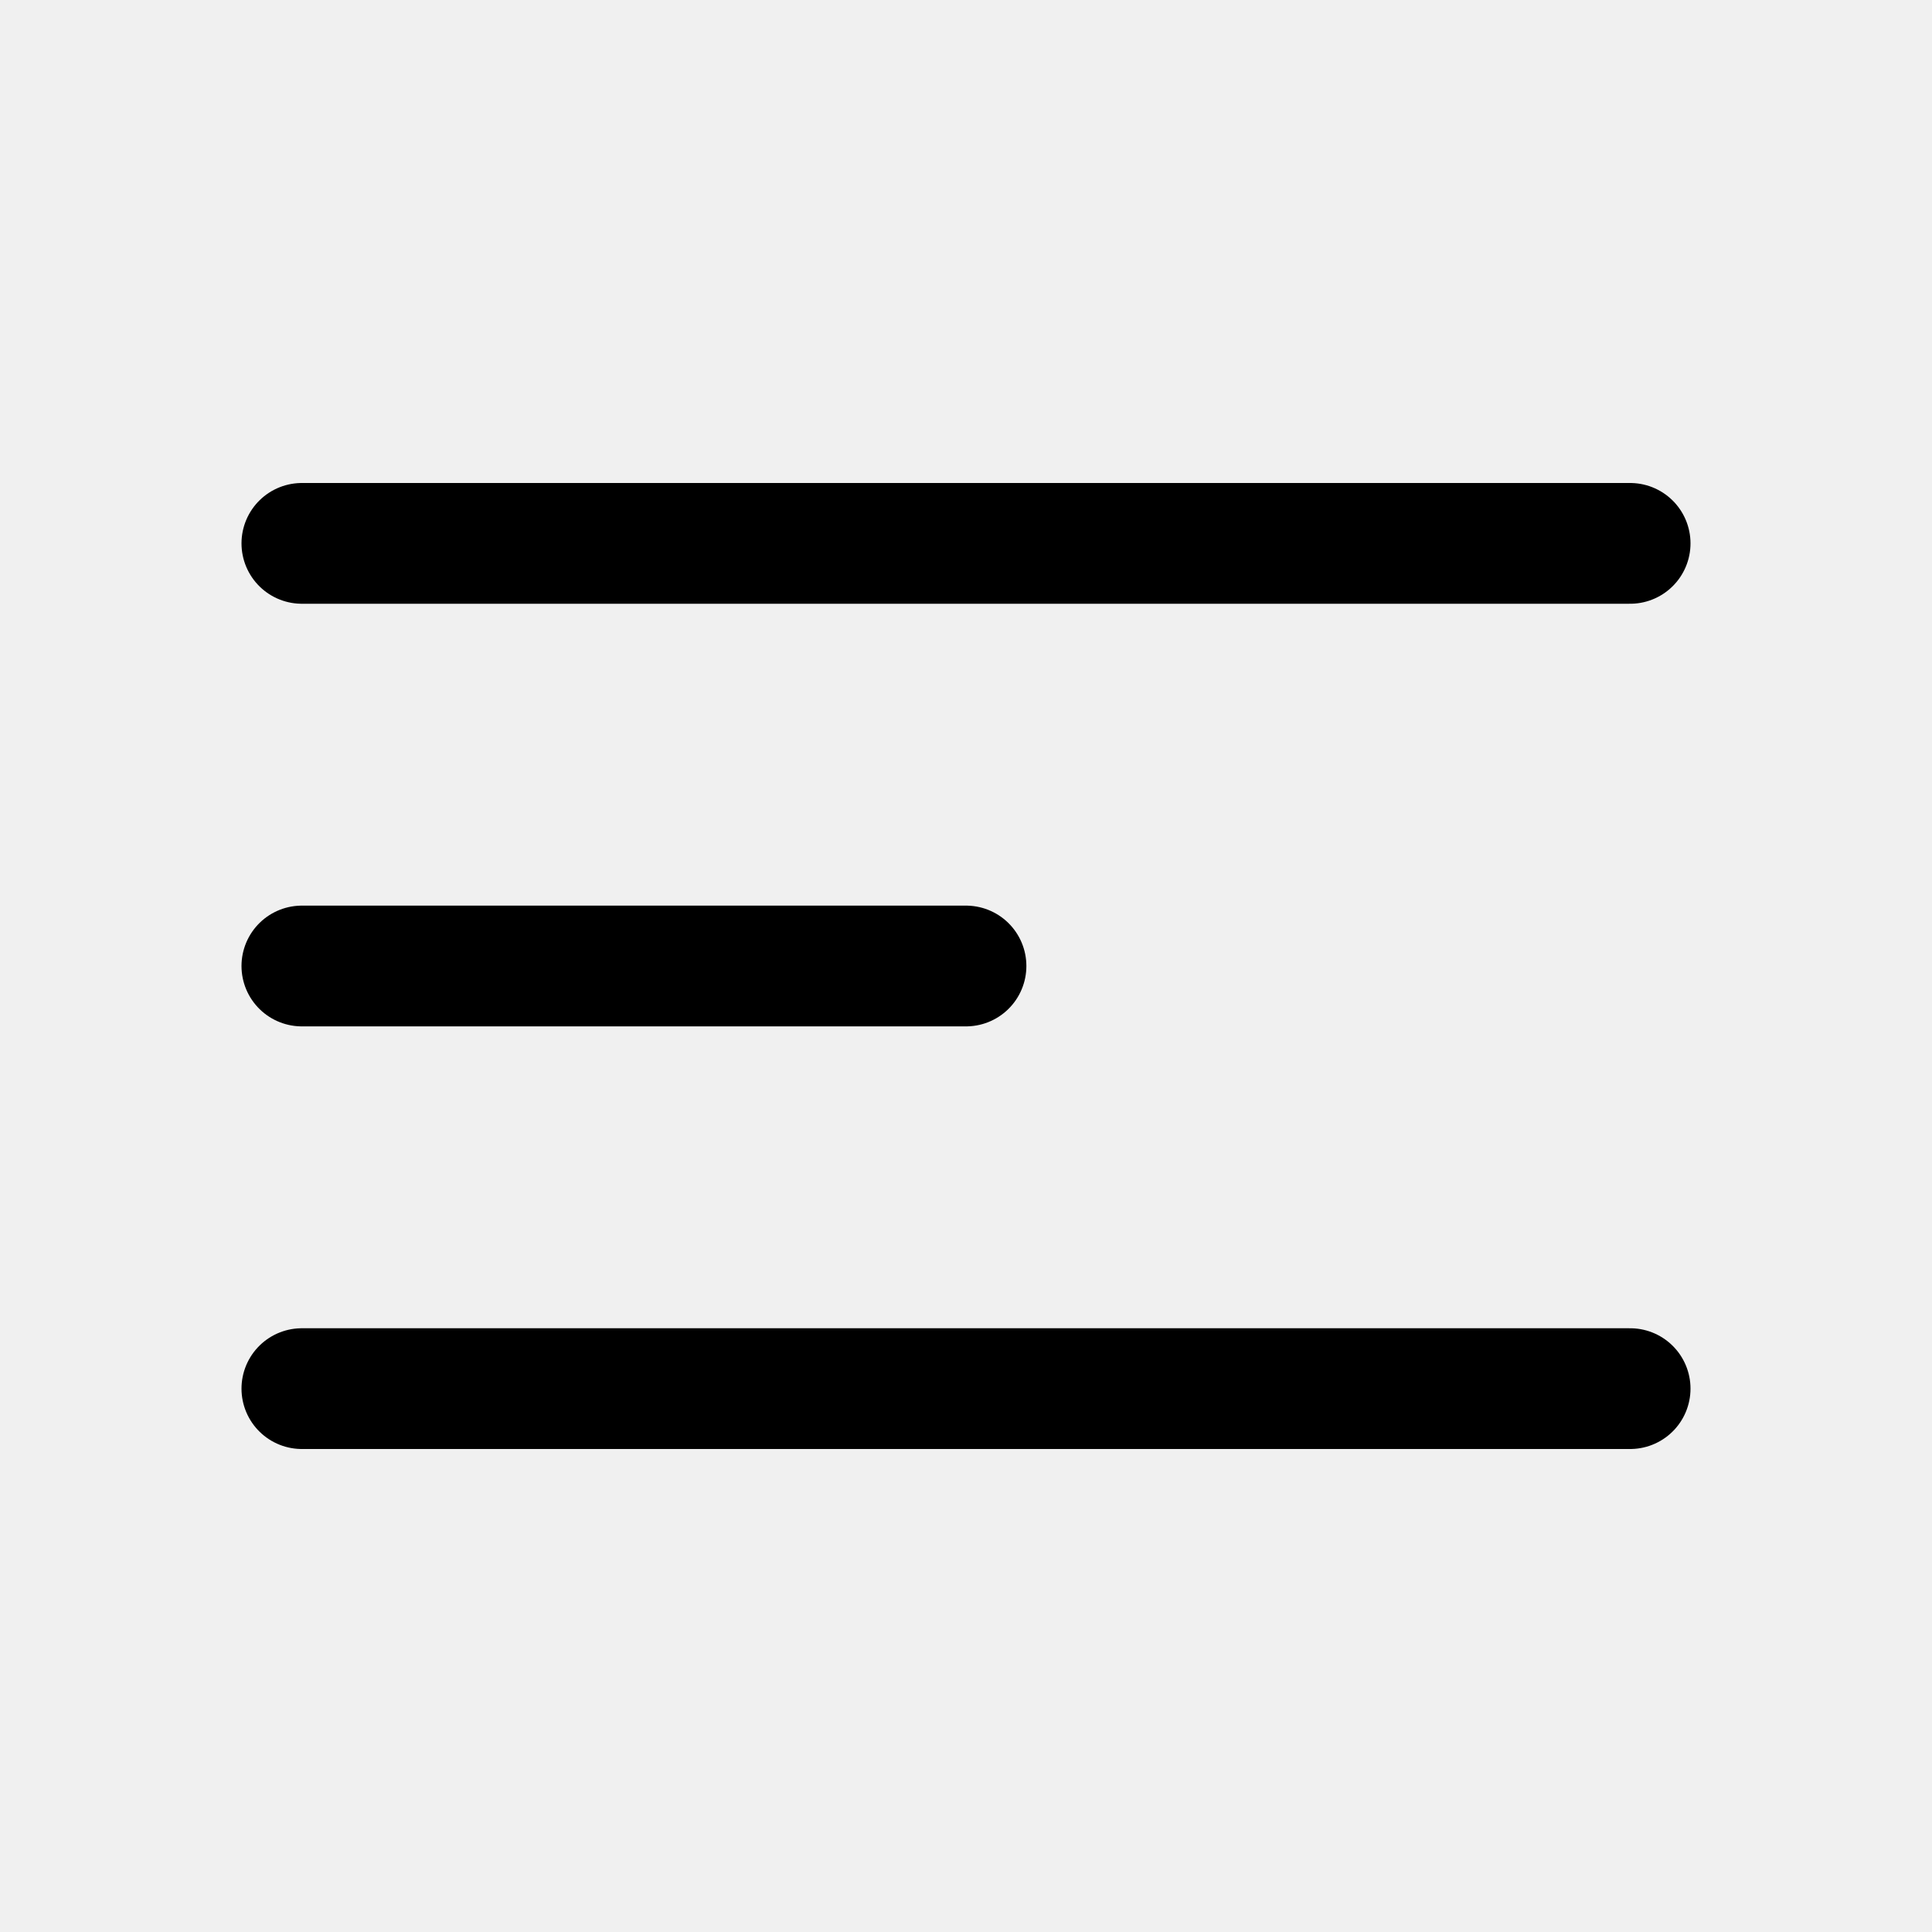
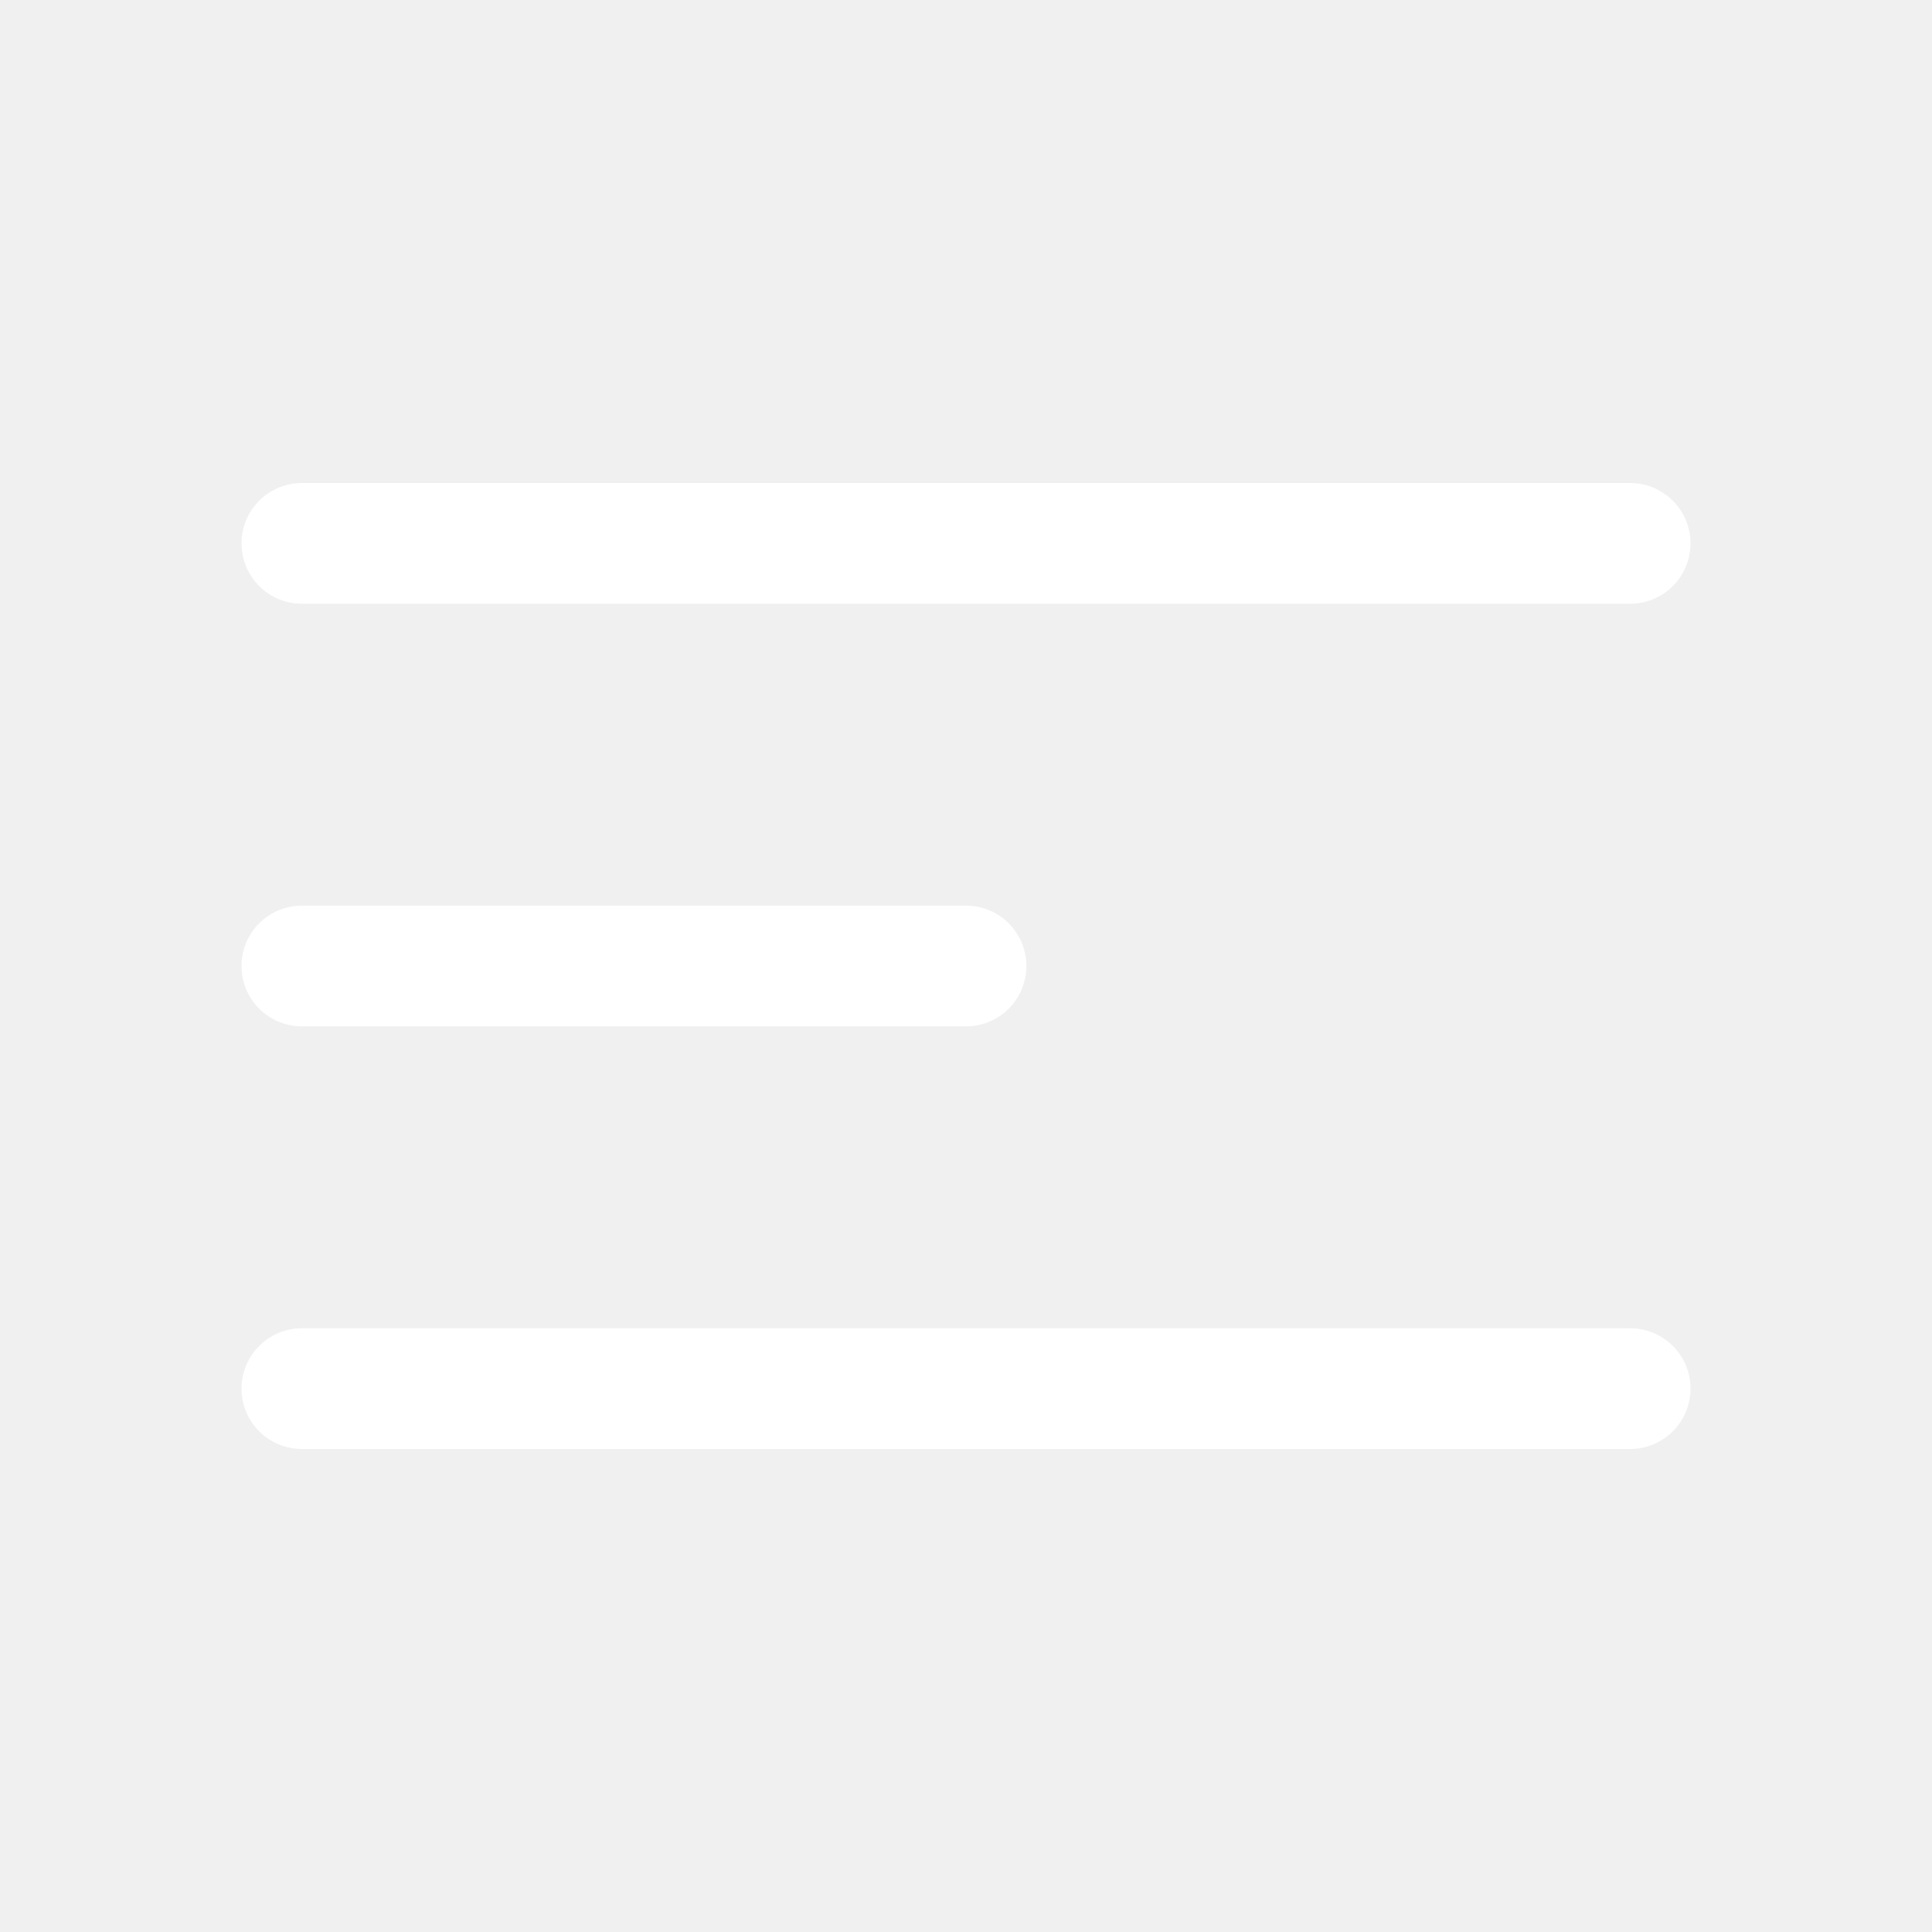
<svg xmlns="http://www.w3.org/2000/svg" fill="none" viewBox="0 0 24 24" stroke-width="1.5" stroke="currentColor" class="size-6">
-   <path stroke-linecap="round" stroke-linejoin="round" d="M3.75 6.75h16.5M3.75 12H12m-8.25 5.25h16.5" />
+   <path stroke-linecap="round" stroke-linejoin="round" d="M3.75 6.75h16.5M3.75 12H12m-8.25 5.25h16.5" stroke="#fff" />
</svg>
